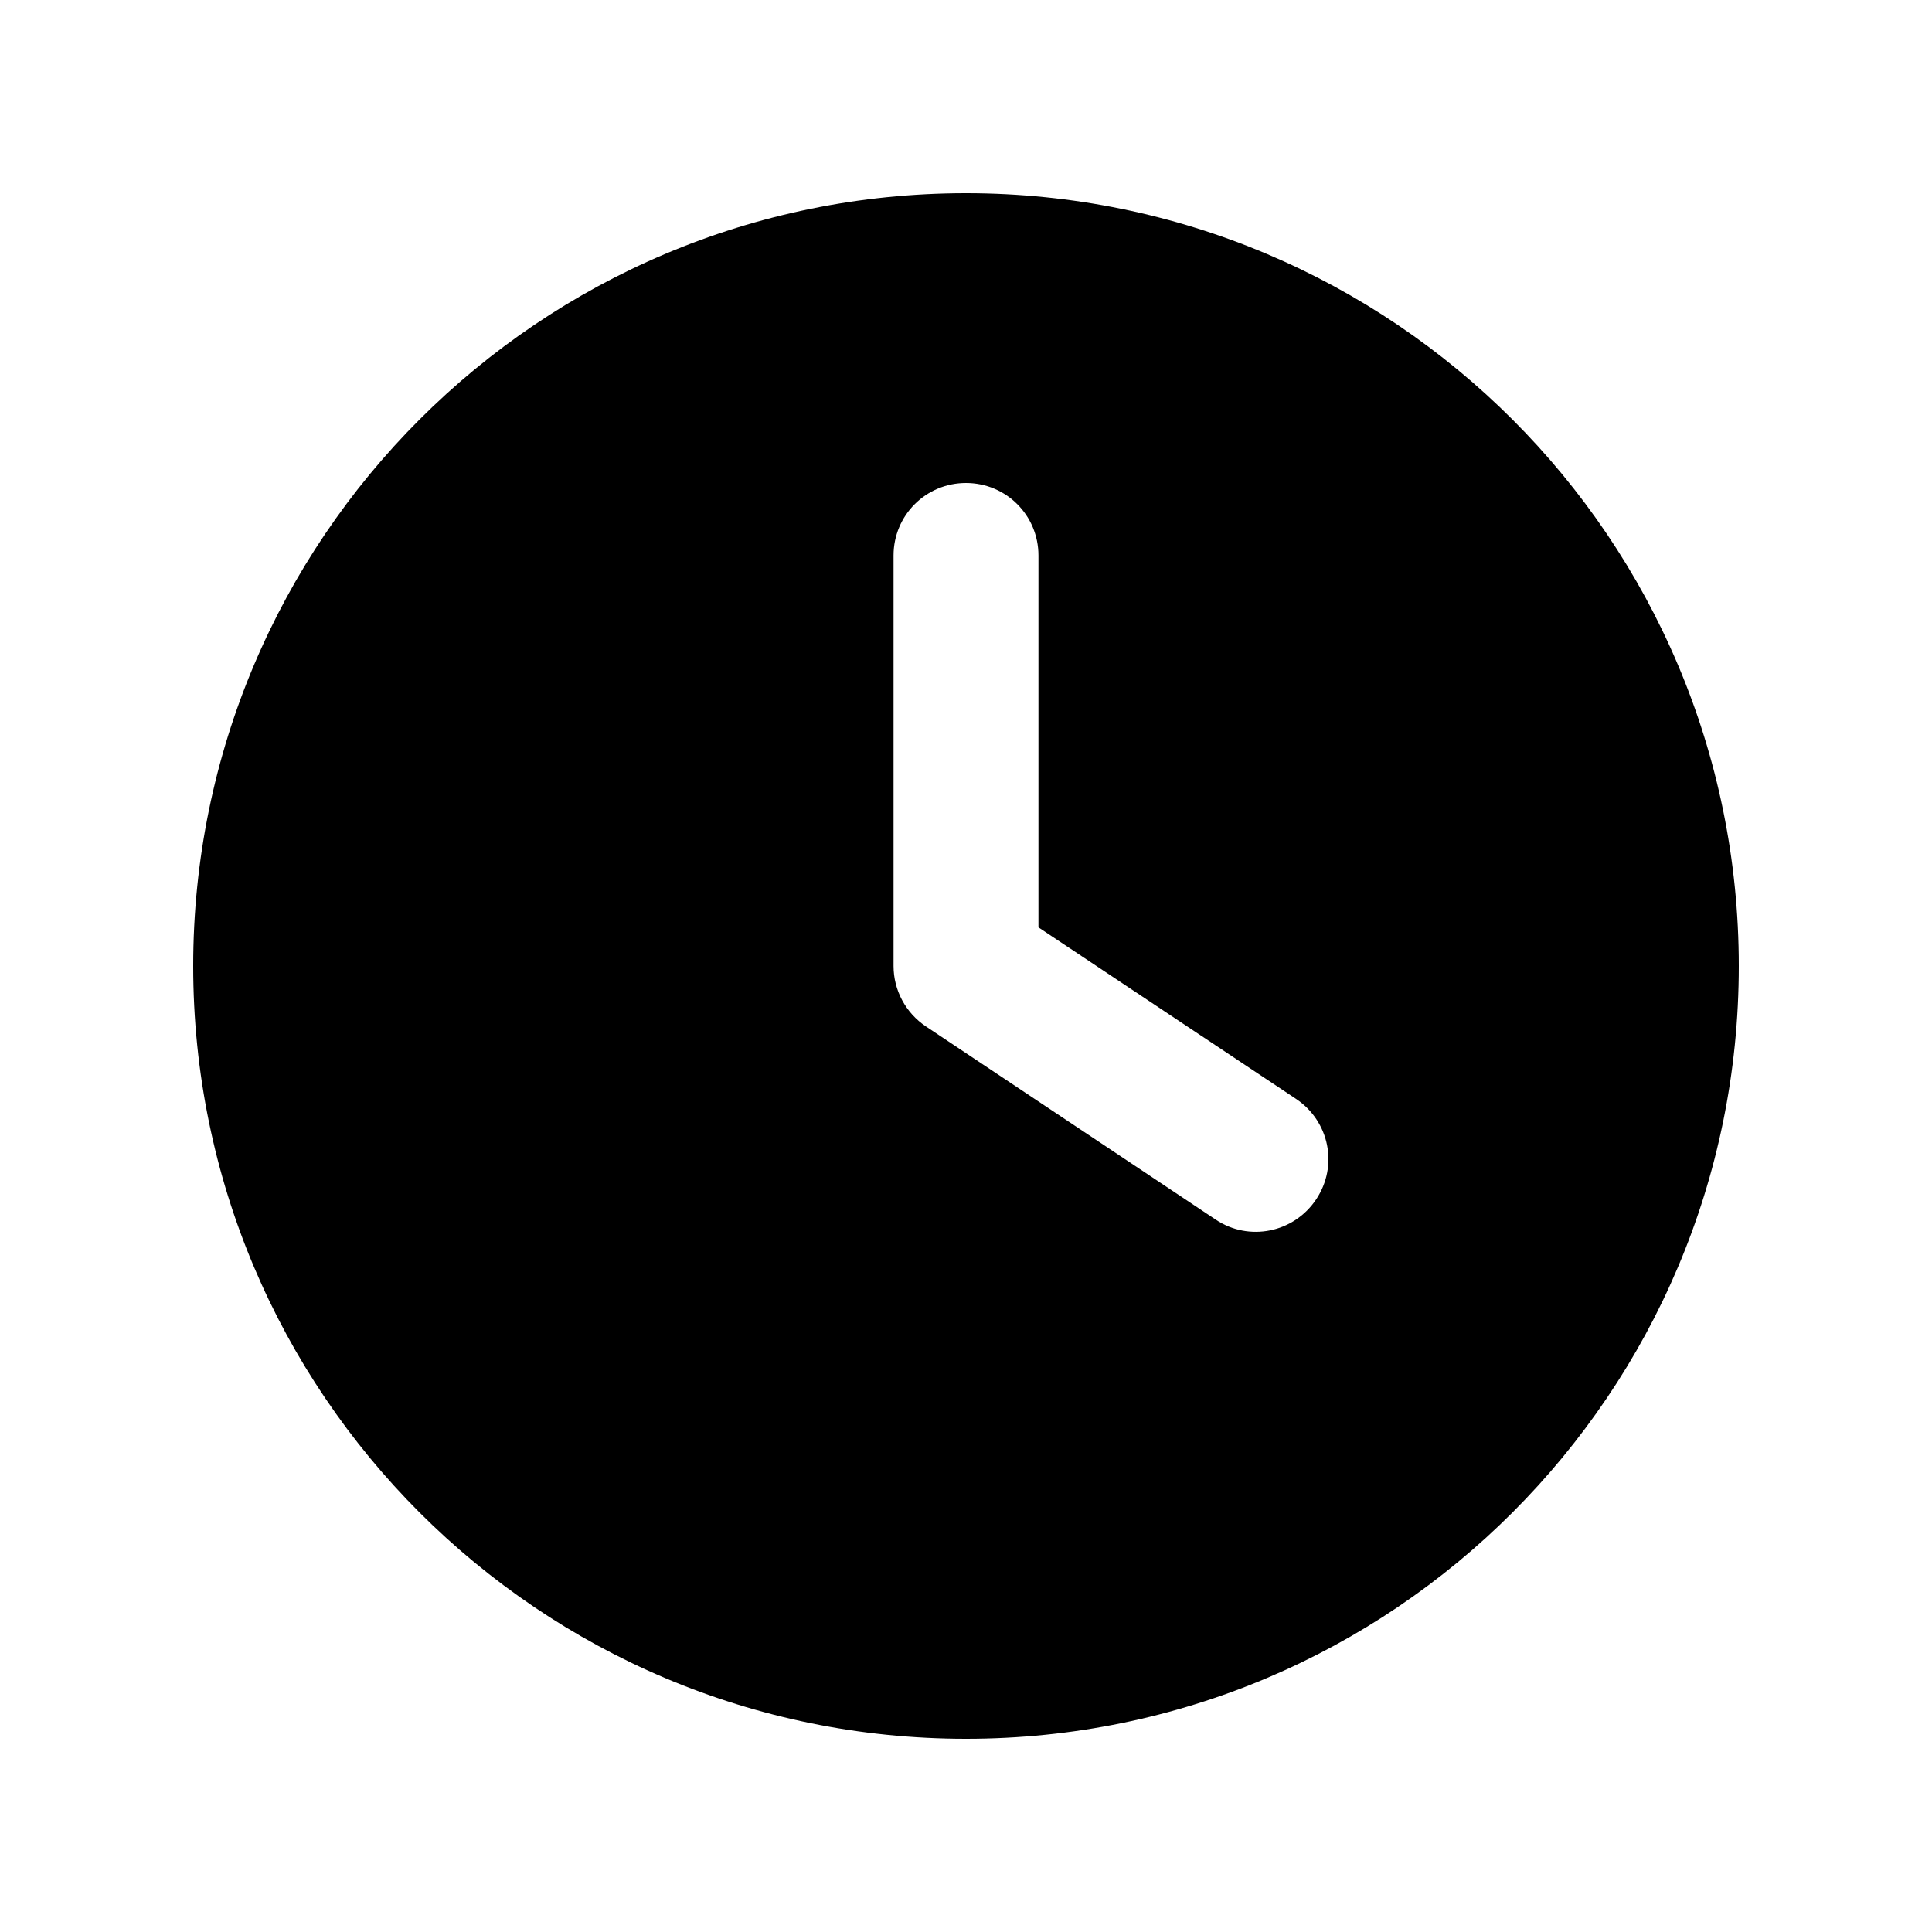
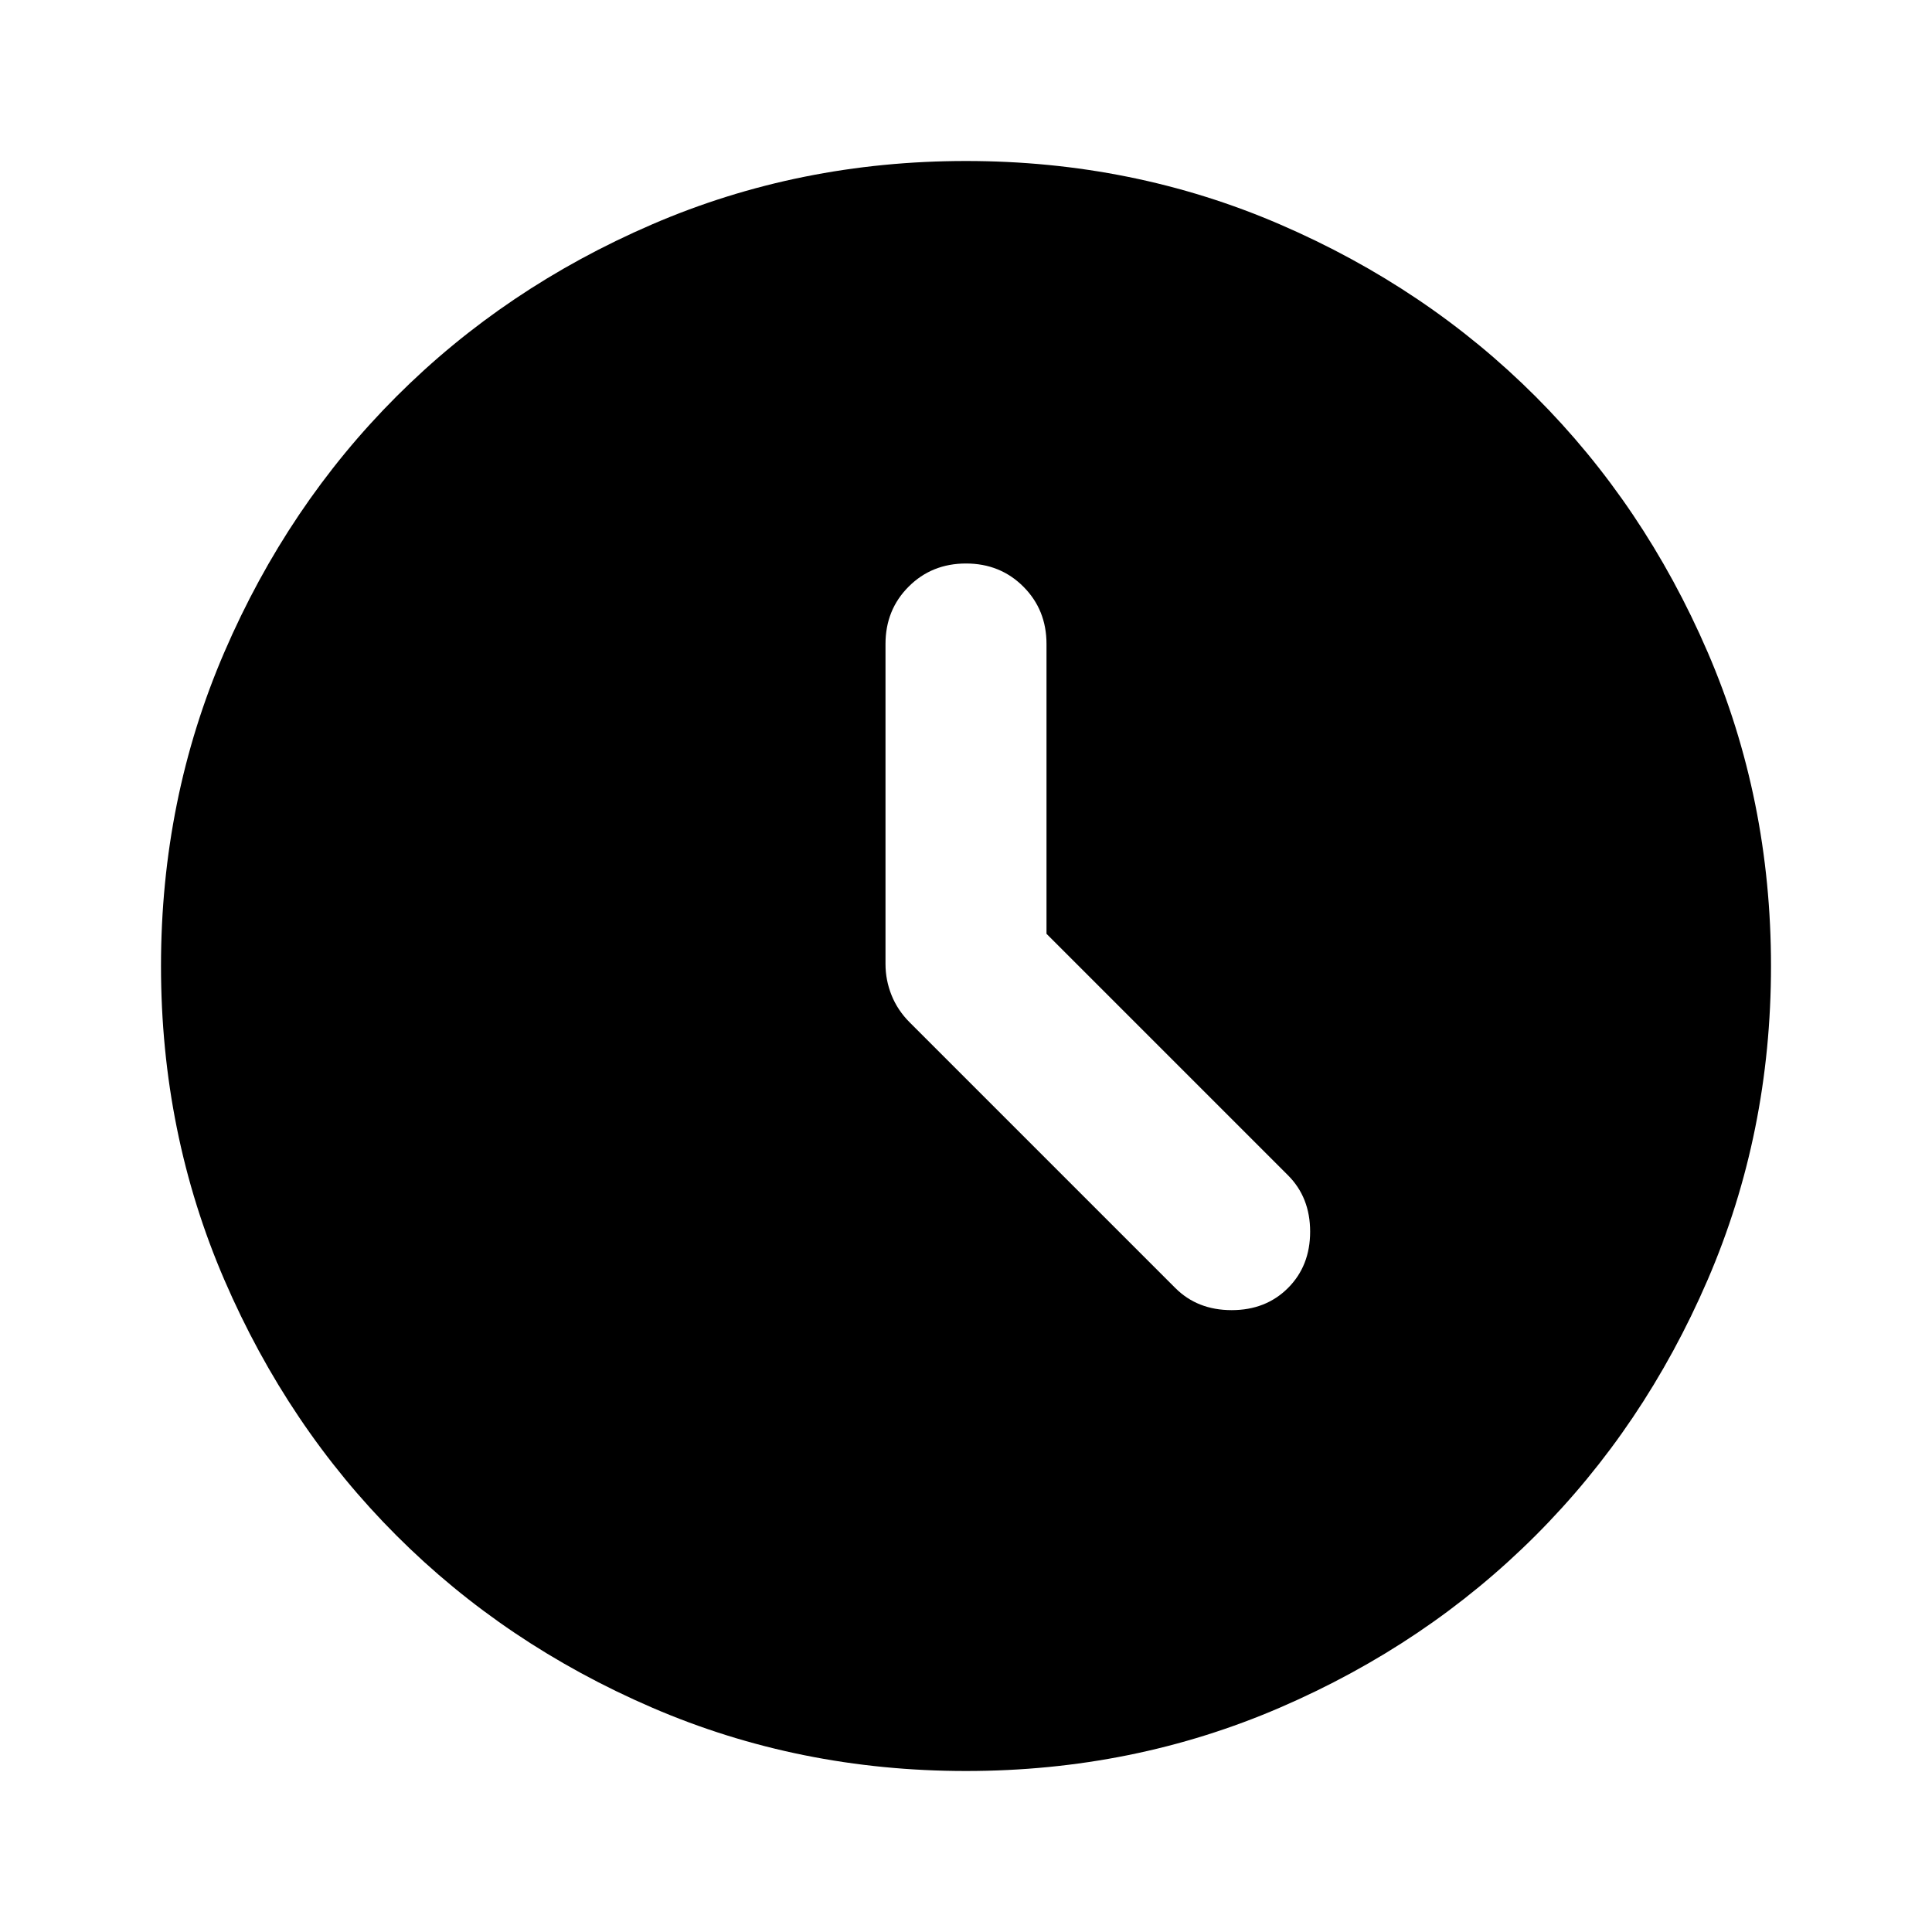
- <svg xmlns="http://www.w3.org/2000/svg" viewBox="0 0 640 640">
-   <path d="M320 64C461.4 64 576 178.6 576 320C576 461.4 461.4 576 320 576C178.6 576 64 461.4 64 320C64 178.6 178.6 64 320 64zM296 184L296 320C296 328 300 335.5 306.7 340L402.7 404C413.7 411.4 428.6 408.4 436 397.3C443.4 386.2 440.4 371.4 429.3 364L344 307.2L344 184C344 170.7 333.3 160 320 160C306.7 160 296 170.7 296 184z" />
+ <svg xmlns="http://www.w3.org/2000/svg" height="24px" viewBox="0 -960 960 960" width="24px" fill="currentColor">
+   <path d="M520-496v-144q0-17-11.5-28.5T480-680q-17 0-28.5 11.5T440-640v159q0 8 3 15.5t9 13.5l132 132q11 11 28 11t28-11q11-11 11-28t-11-28L520-496ZM480-80q-83 0-156-31.5T197-197q-54-54-85.5-127T80-480q0-83 31.5-156T197-763q54-54 127-85.5T480-880q83 0 156 31.5T763-763q54 54 85.5 127T880-480q0 83-31.5 156T763-197q-54 54-127 85.5T480-80Z" />
</svg>
